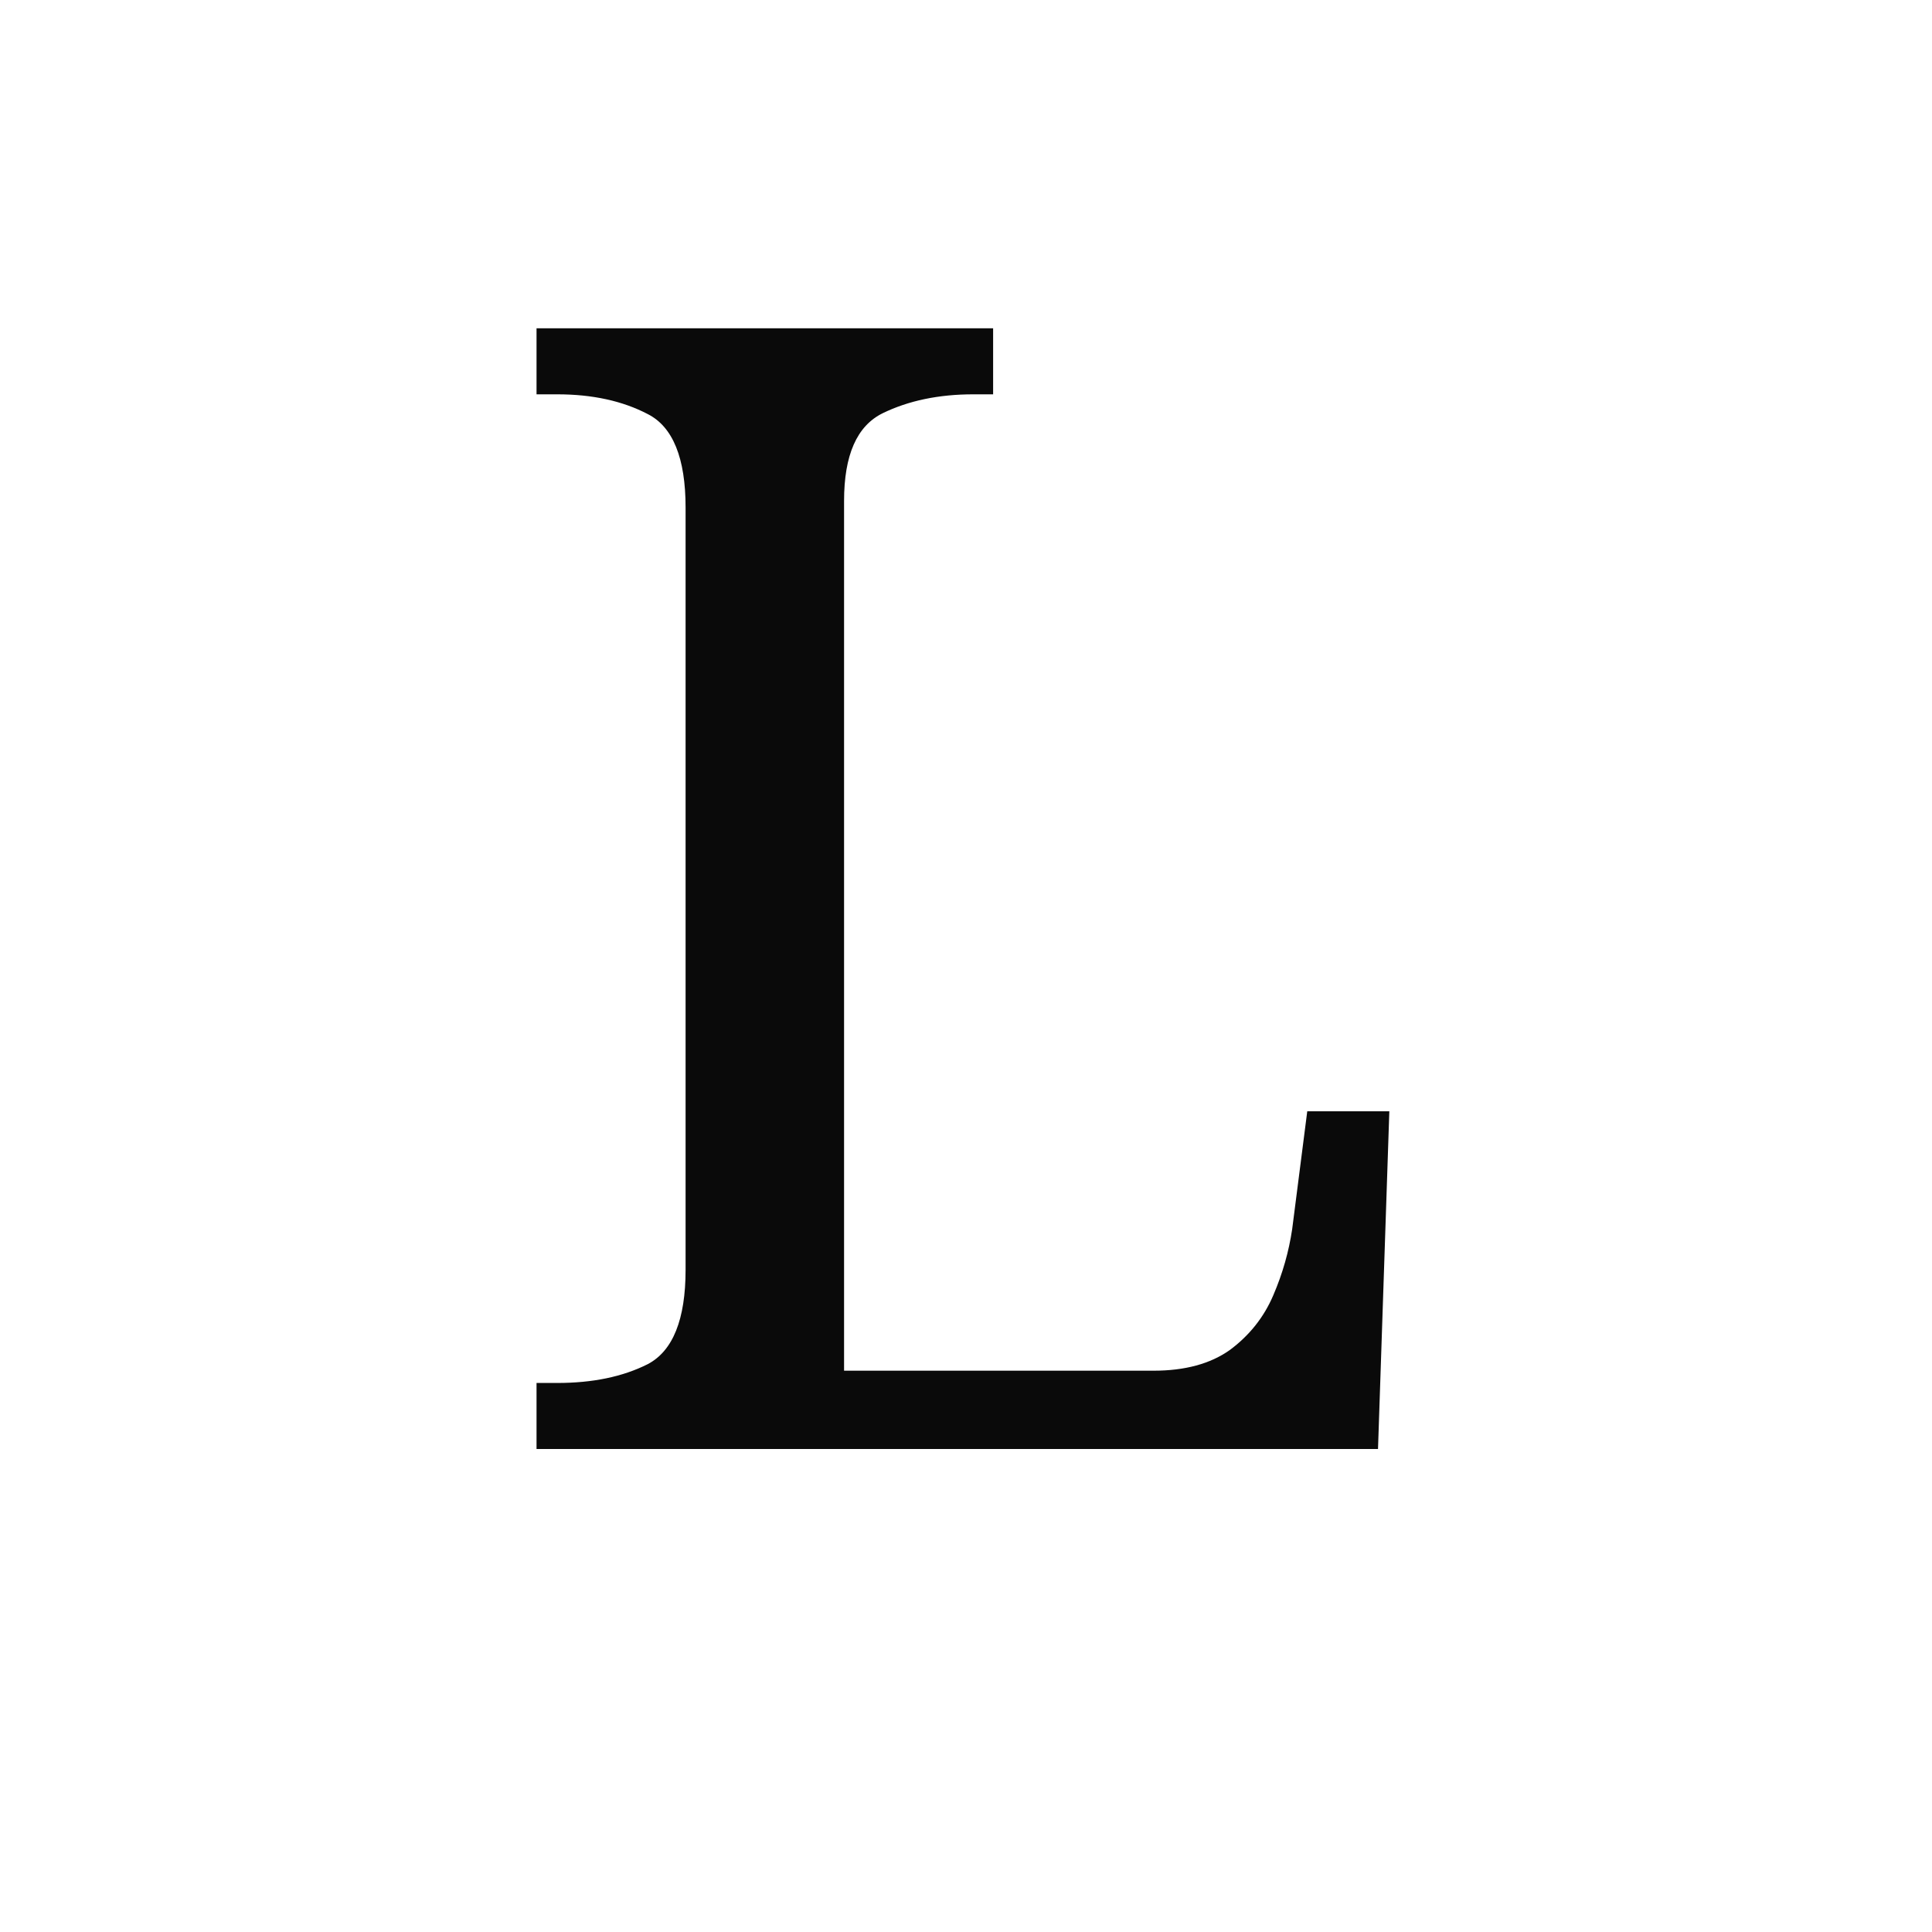
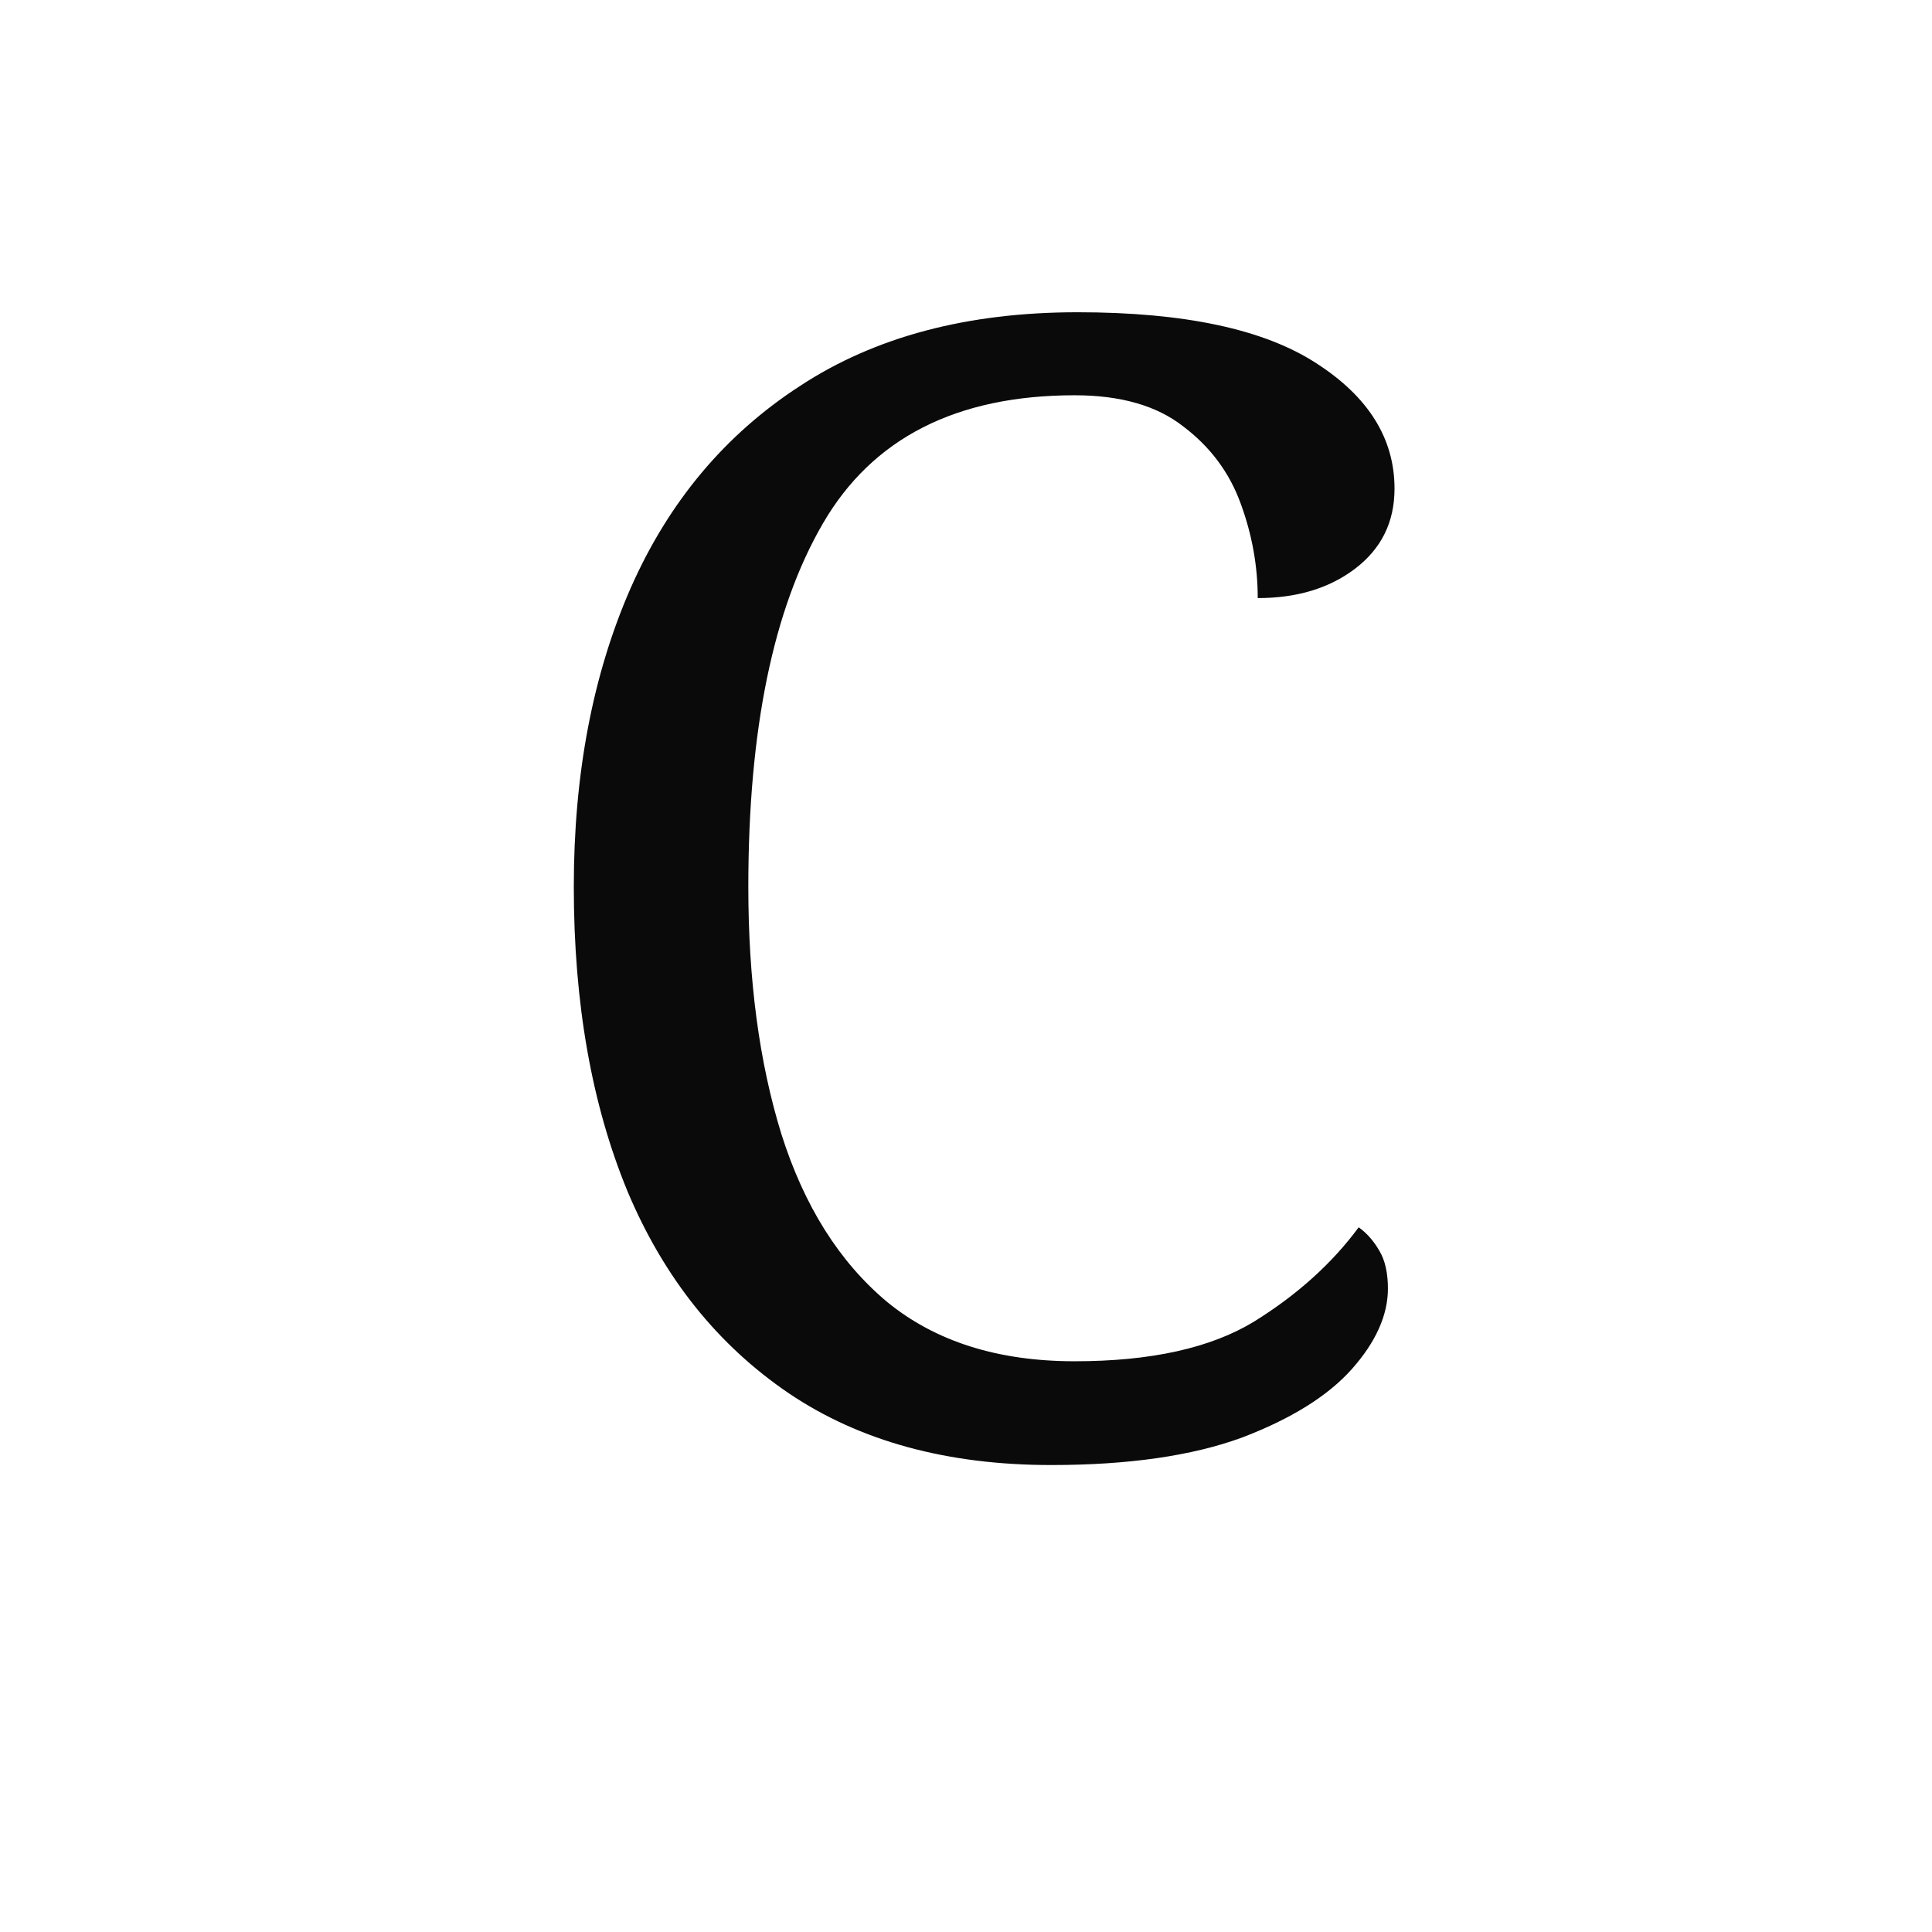
<svg xmlns="http://www.w3.org/2000/svg" viewBox="0 0 32 32" width="32" height="32">
  <rect width="32" height="32" fill="transparent" />
-   <text x="16" y="24" font-family="'Cormorant Garamond', 'Didot', 'Bodoni MT', Georgia, serif" font-size="26" font-weight="400" fill="#0a0a0a" text-anchor="middle" letter-spacing="0">L</text>
+   <text x="16" y="24" font-family="'Cormorant Garamond', 'Didot', 'Bodoni MT', Georgia, serif" font-size="26" font-weight="400" fill="#0a0a0a" text-anchor="middle" letter-spacing="0">C</text>
</svg>
